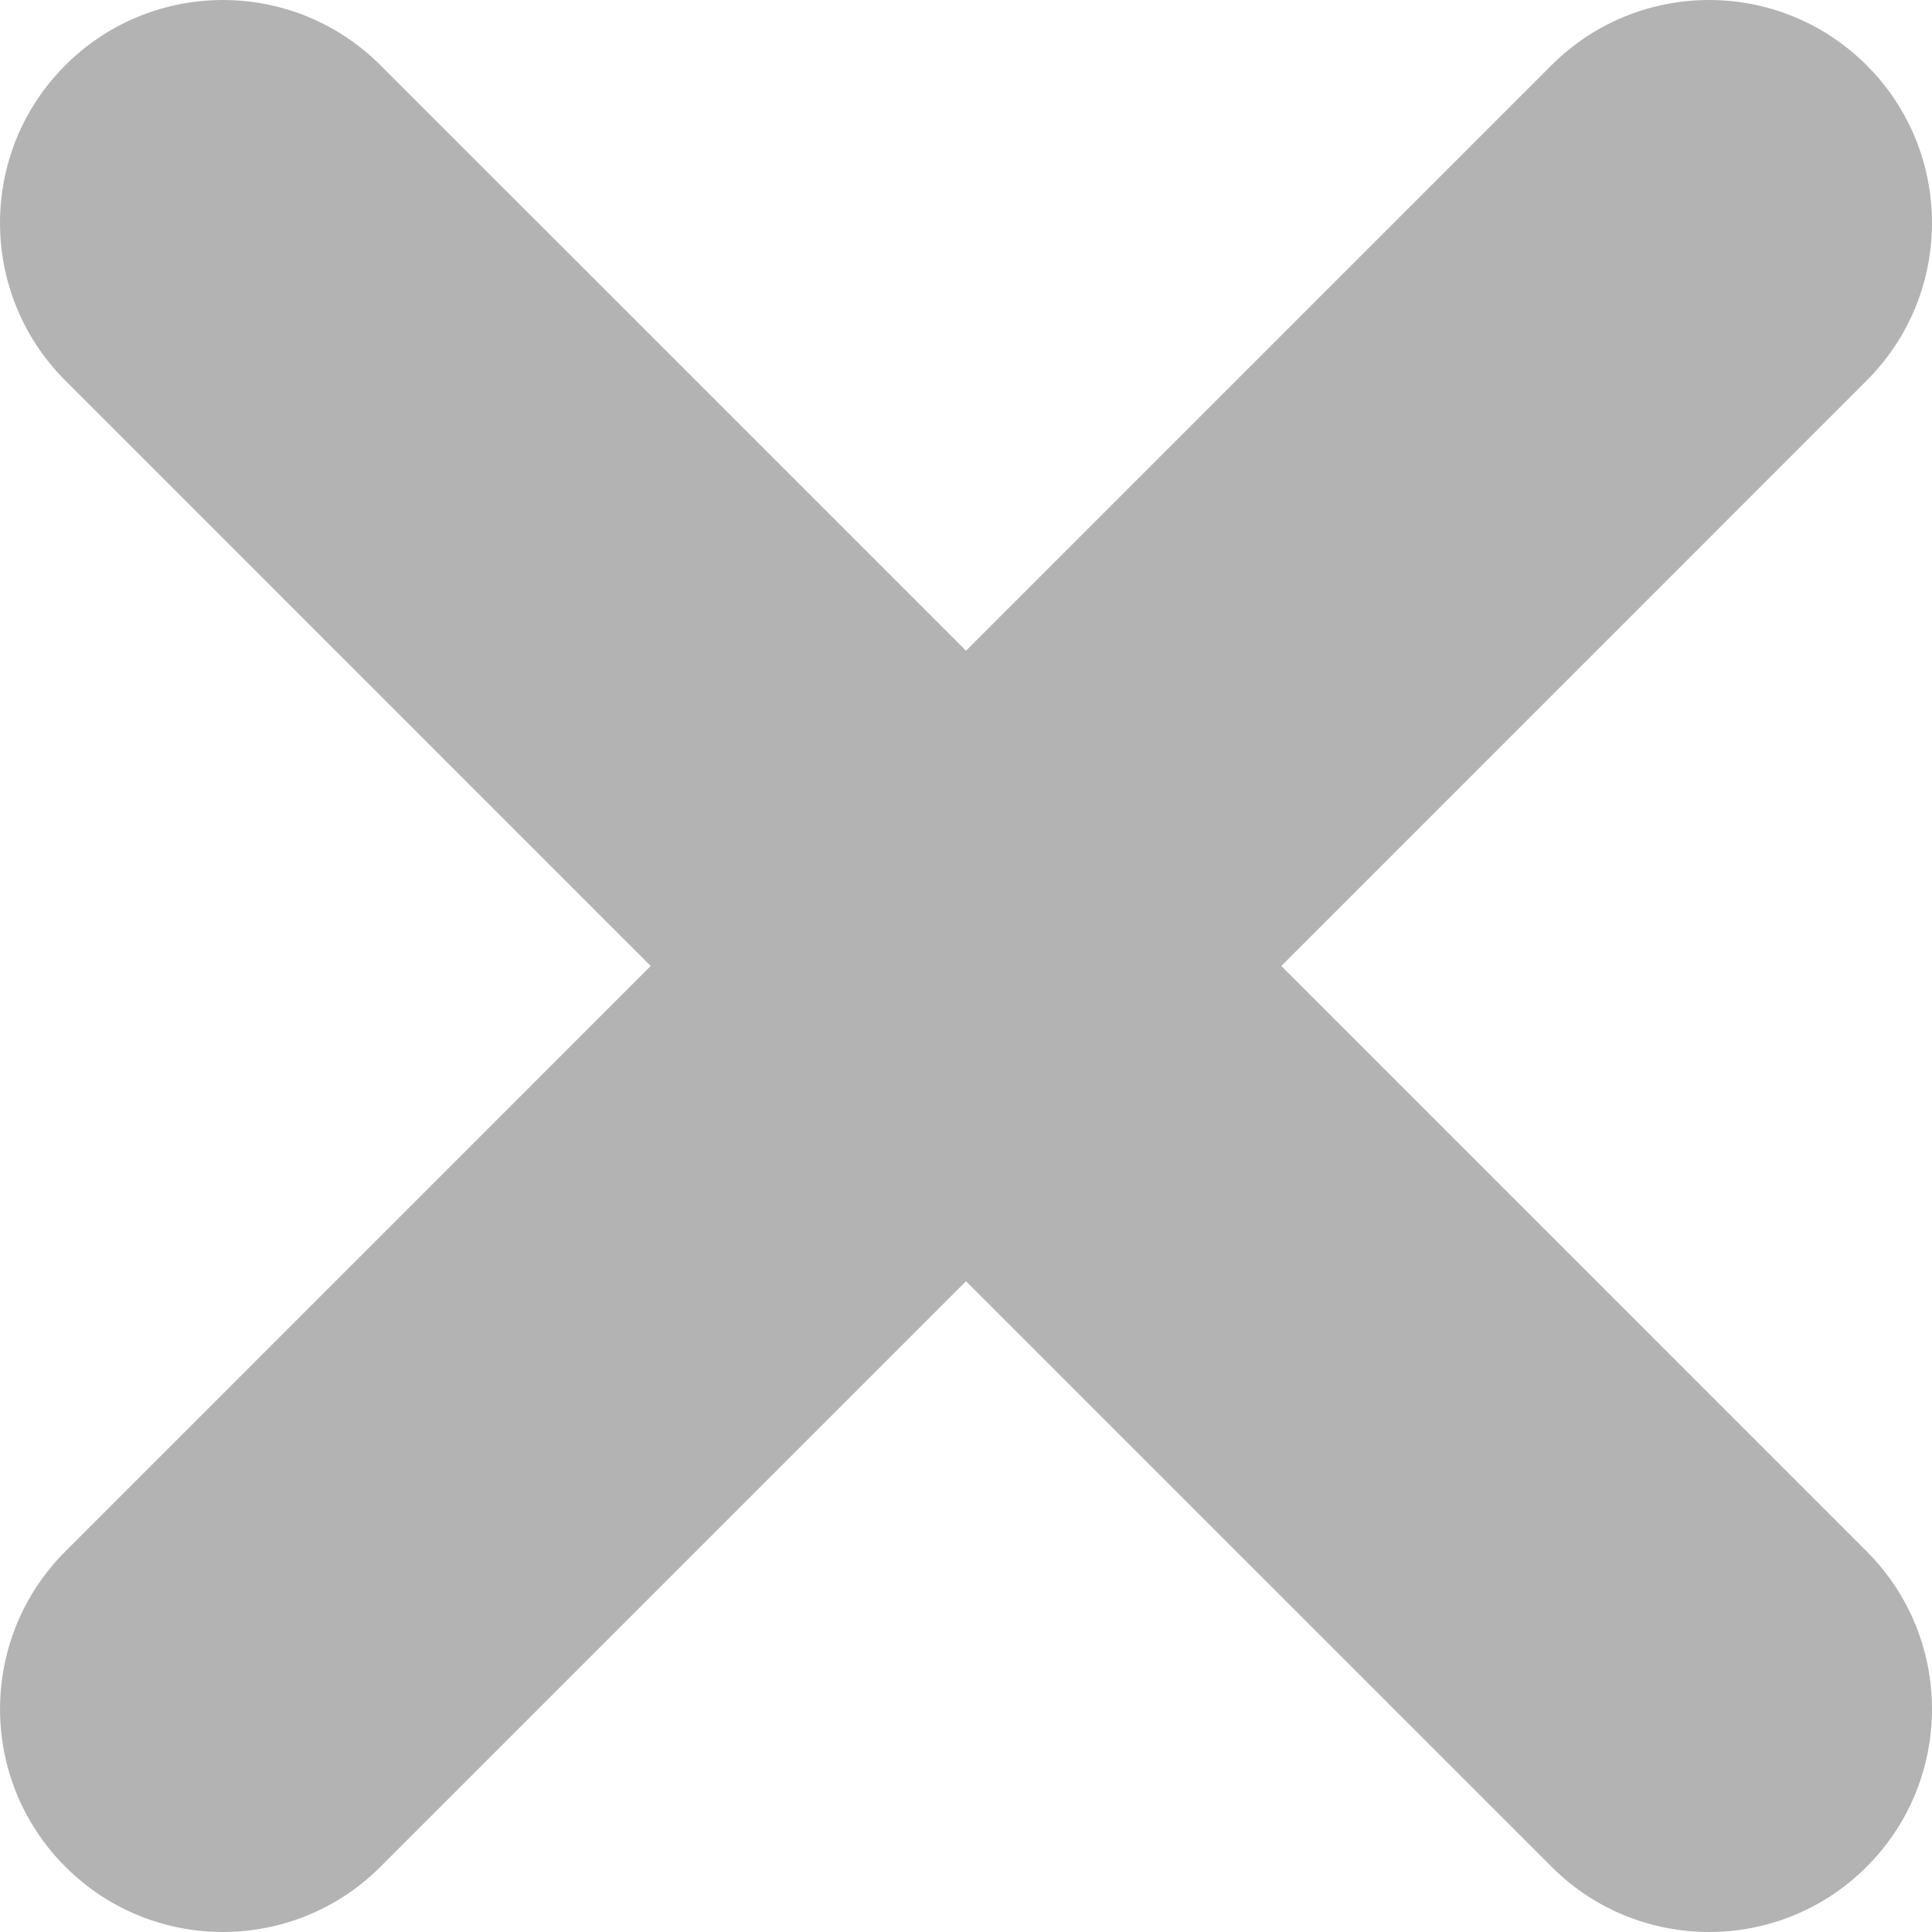
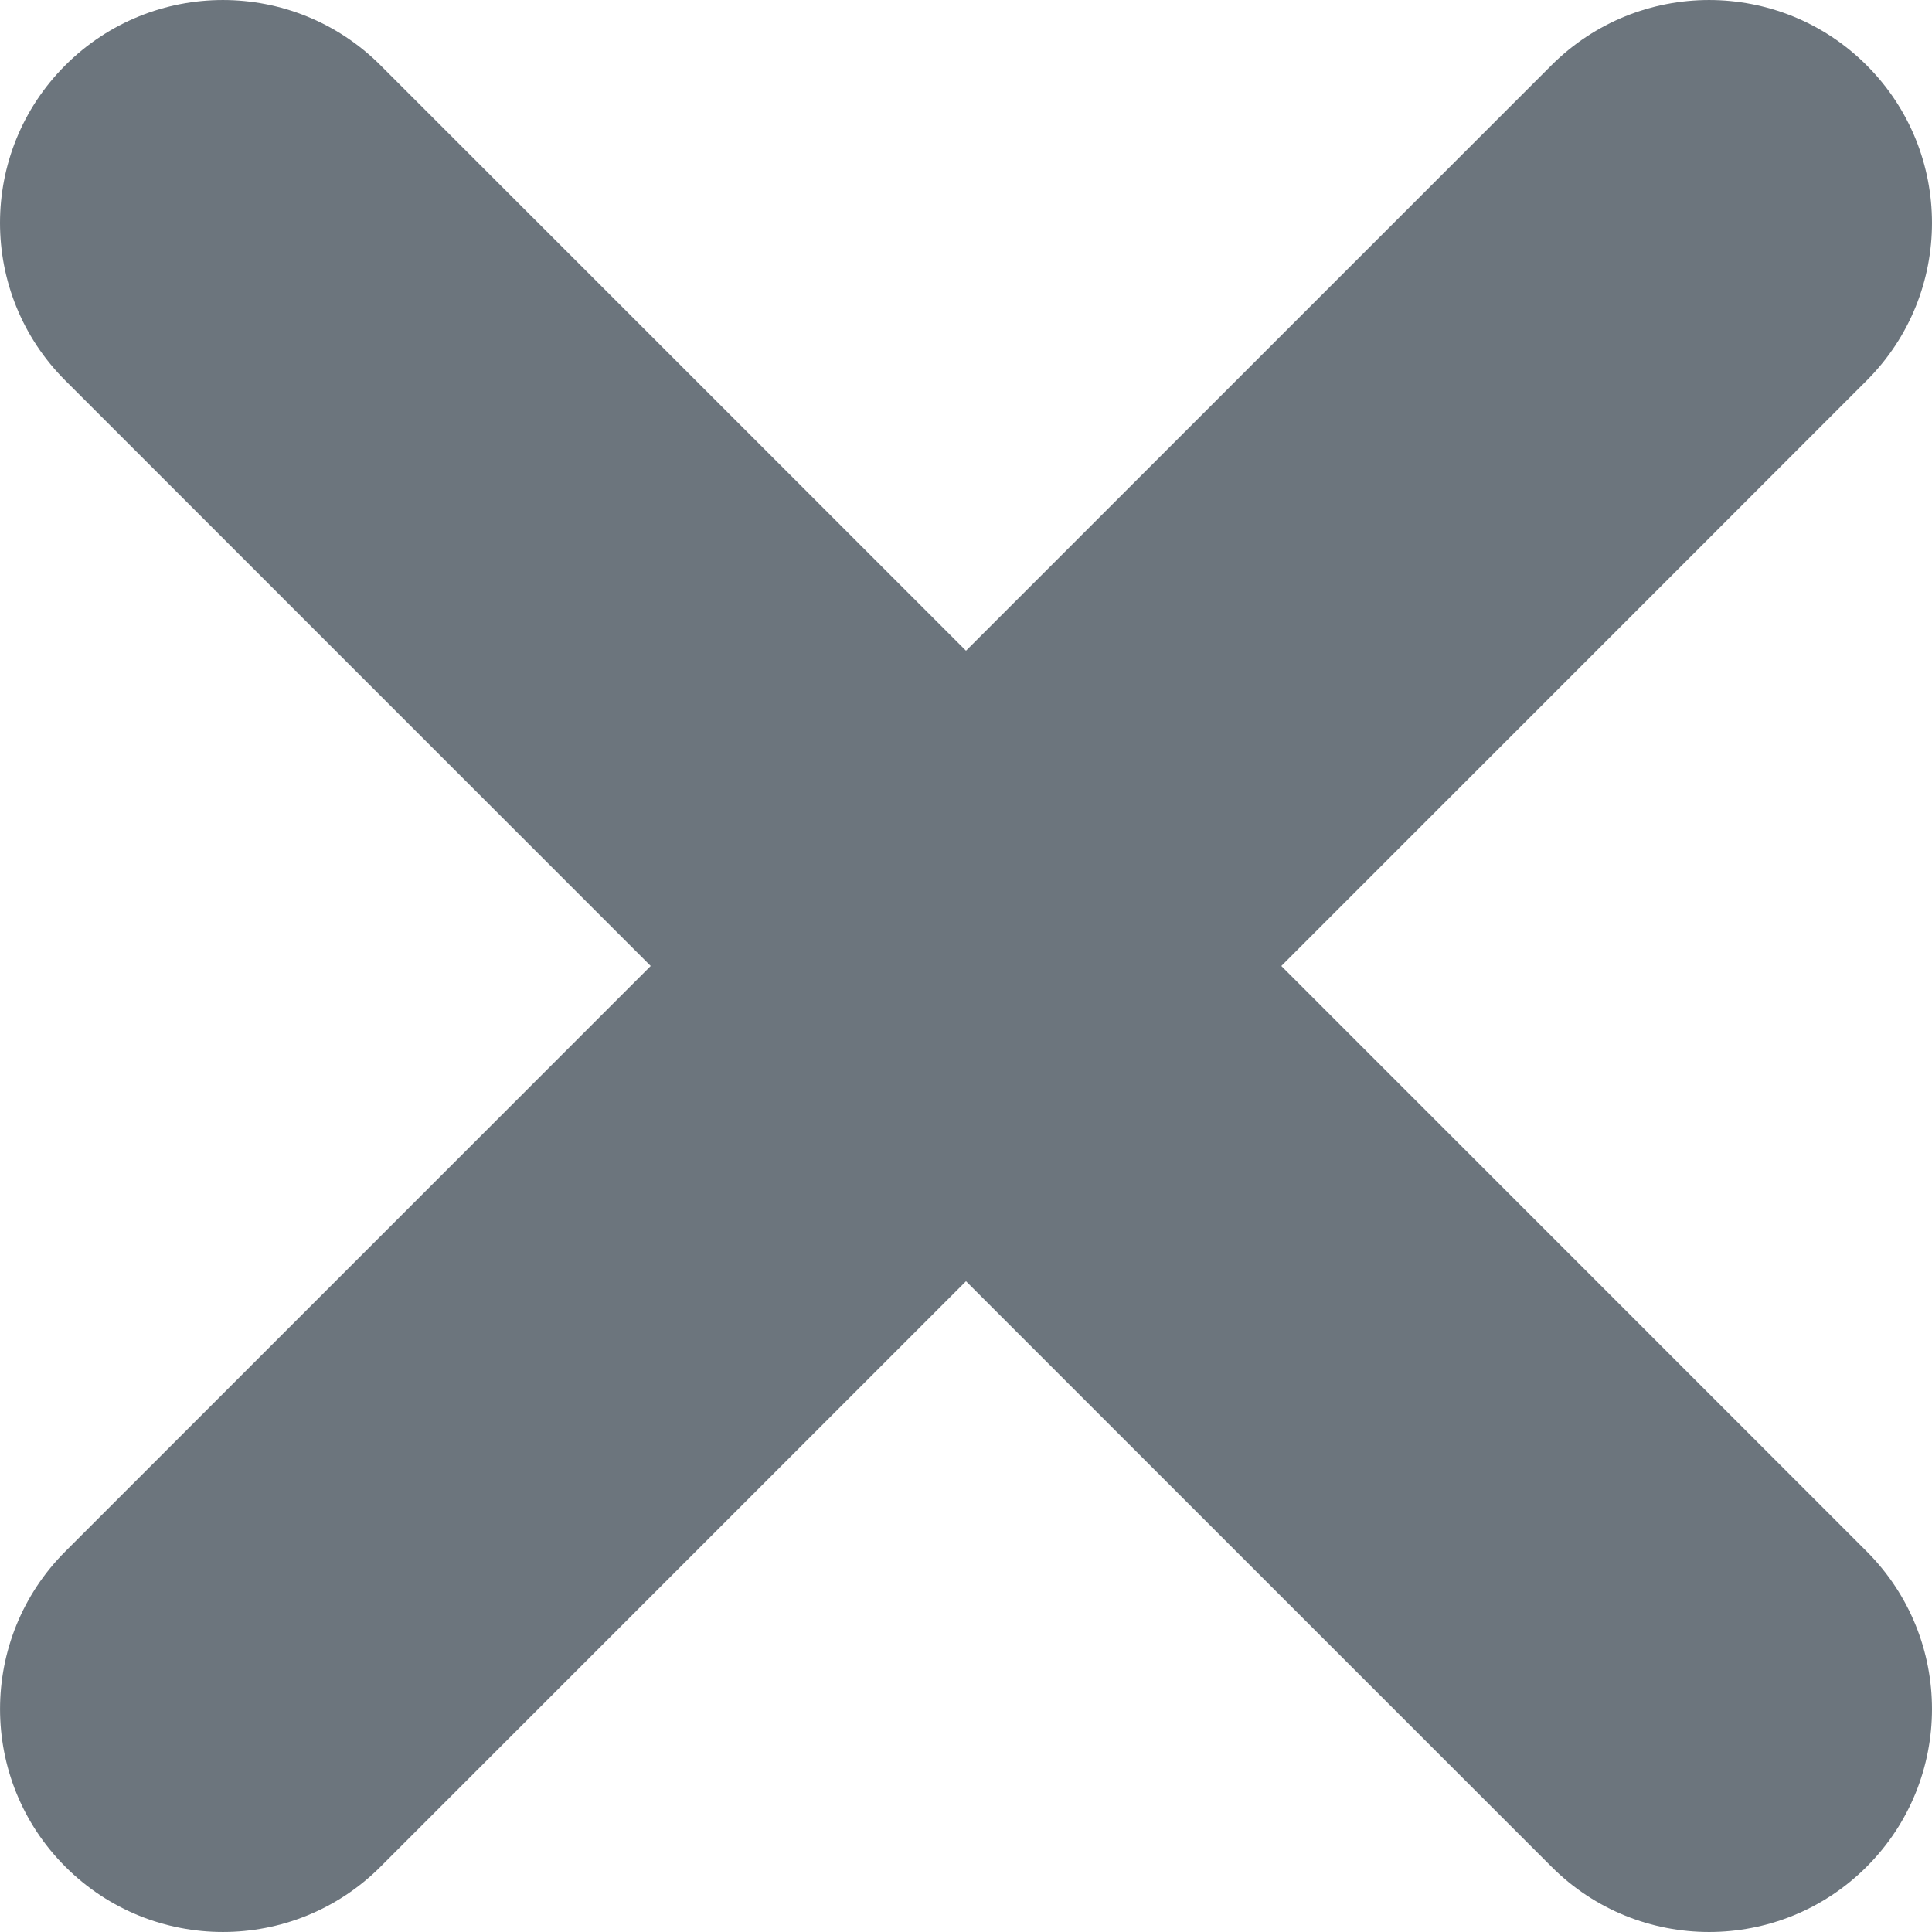
<svg xmlns="http://www.w3.org/2000/svg" version="1.1" id="Capa_1" x="0px" y="0px" width="512px" height="512px" viewBox="0 0 348.333 348.334" style="enable-background:new 0 0 348.333 348.334;" xml:space="preserve" class="">
  <g>
    <g>
-       <path d="M336.559,68.611L231.016,174.165l105.543,105.549c15.699,15.705,15.699,41.145,0,56.85   c-7.844,7.844-18.128,11.769-28.407,11.769c-10.296,0-20.581-3.919-28.419-11.769L174.167,231.003L68.609,336.563   c-7.843,7.844-18.128,11.769-28.416,11.769c-10.285,0-20.563-3.919-28.413-11.769c-15.699-15.698-15.699-41.139,0-56.85   l105.54-105.549L11.774,68.611c-15.699-15.699-15.699-41.145,0-56.844c15.696-15.687,41.127-15.687,56.829,0l105.563,105.554   L279.721,11.767c15.705-15.687,41.139-15.687,56.832,0C352.258,27.466,352.258,52.912,336.559,68.611z" data-original="#000000" class="active-path" data-old_color="##B3B3B" fill="#B3B3B3" />
+       <path d="M336.559,68.611L231.016,174.165l105.543,105.549c15.699,15.705,15.699,41.145,0,56.85   c-7.844,7.844-18.128,11.769-28.407,11.769c-10.296,0-20.581-3.919-28.419-11.769L174.167,231.003L68.609,336.563   c-7.843,7.844-18.128,11.769-28.416,11.769c-10.285,0-20.563-3.919-28.413-11.769c-15.699-15.698-15.699-41.139,0-56.85   l105.54-105.549L11.774,68.611c-15.699-15.699-15.699-41.145,0-56.844c15.696-15.687,41.127-15.687,56.829,0l105.563,105.554   L279.721,11.767c15.705-15.687,41.139-15.687,56.832,0C352.258,27.466,352.258,52.912,336.559,68.611z" data-original="#000000" class="active-path" data-old_color="#6c757d" fill="#6c757d" />
    </g>
  </g>
</svg>
